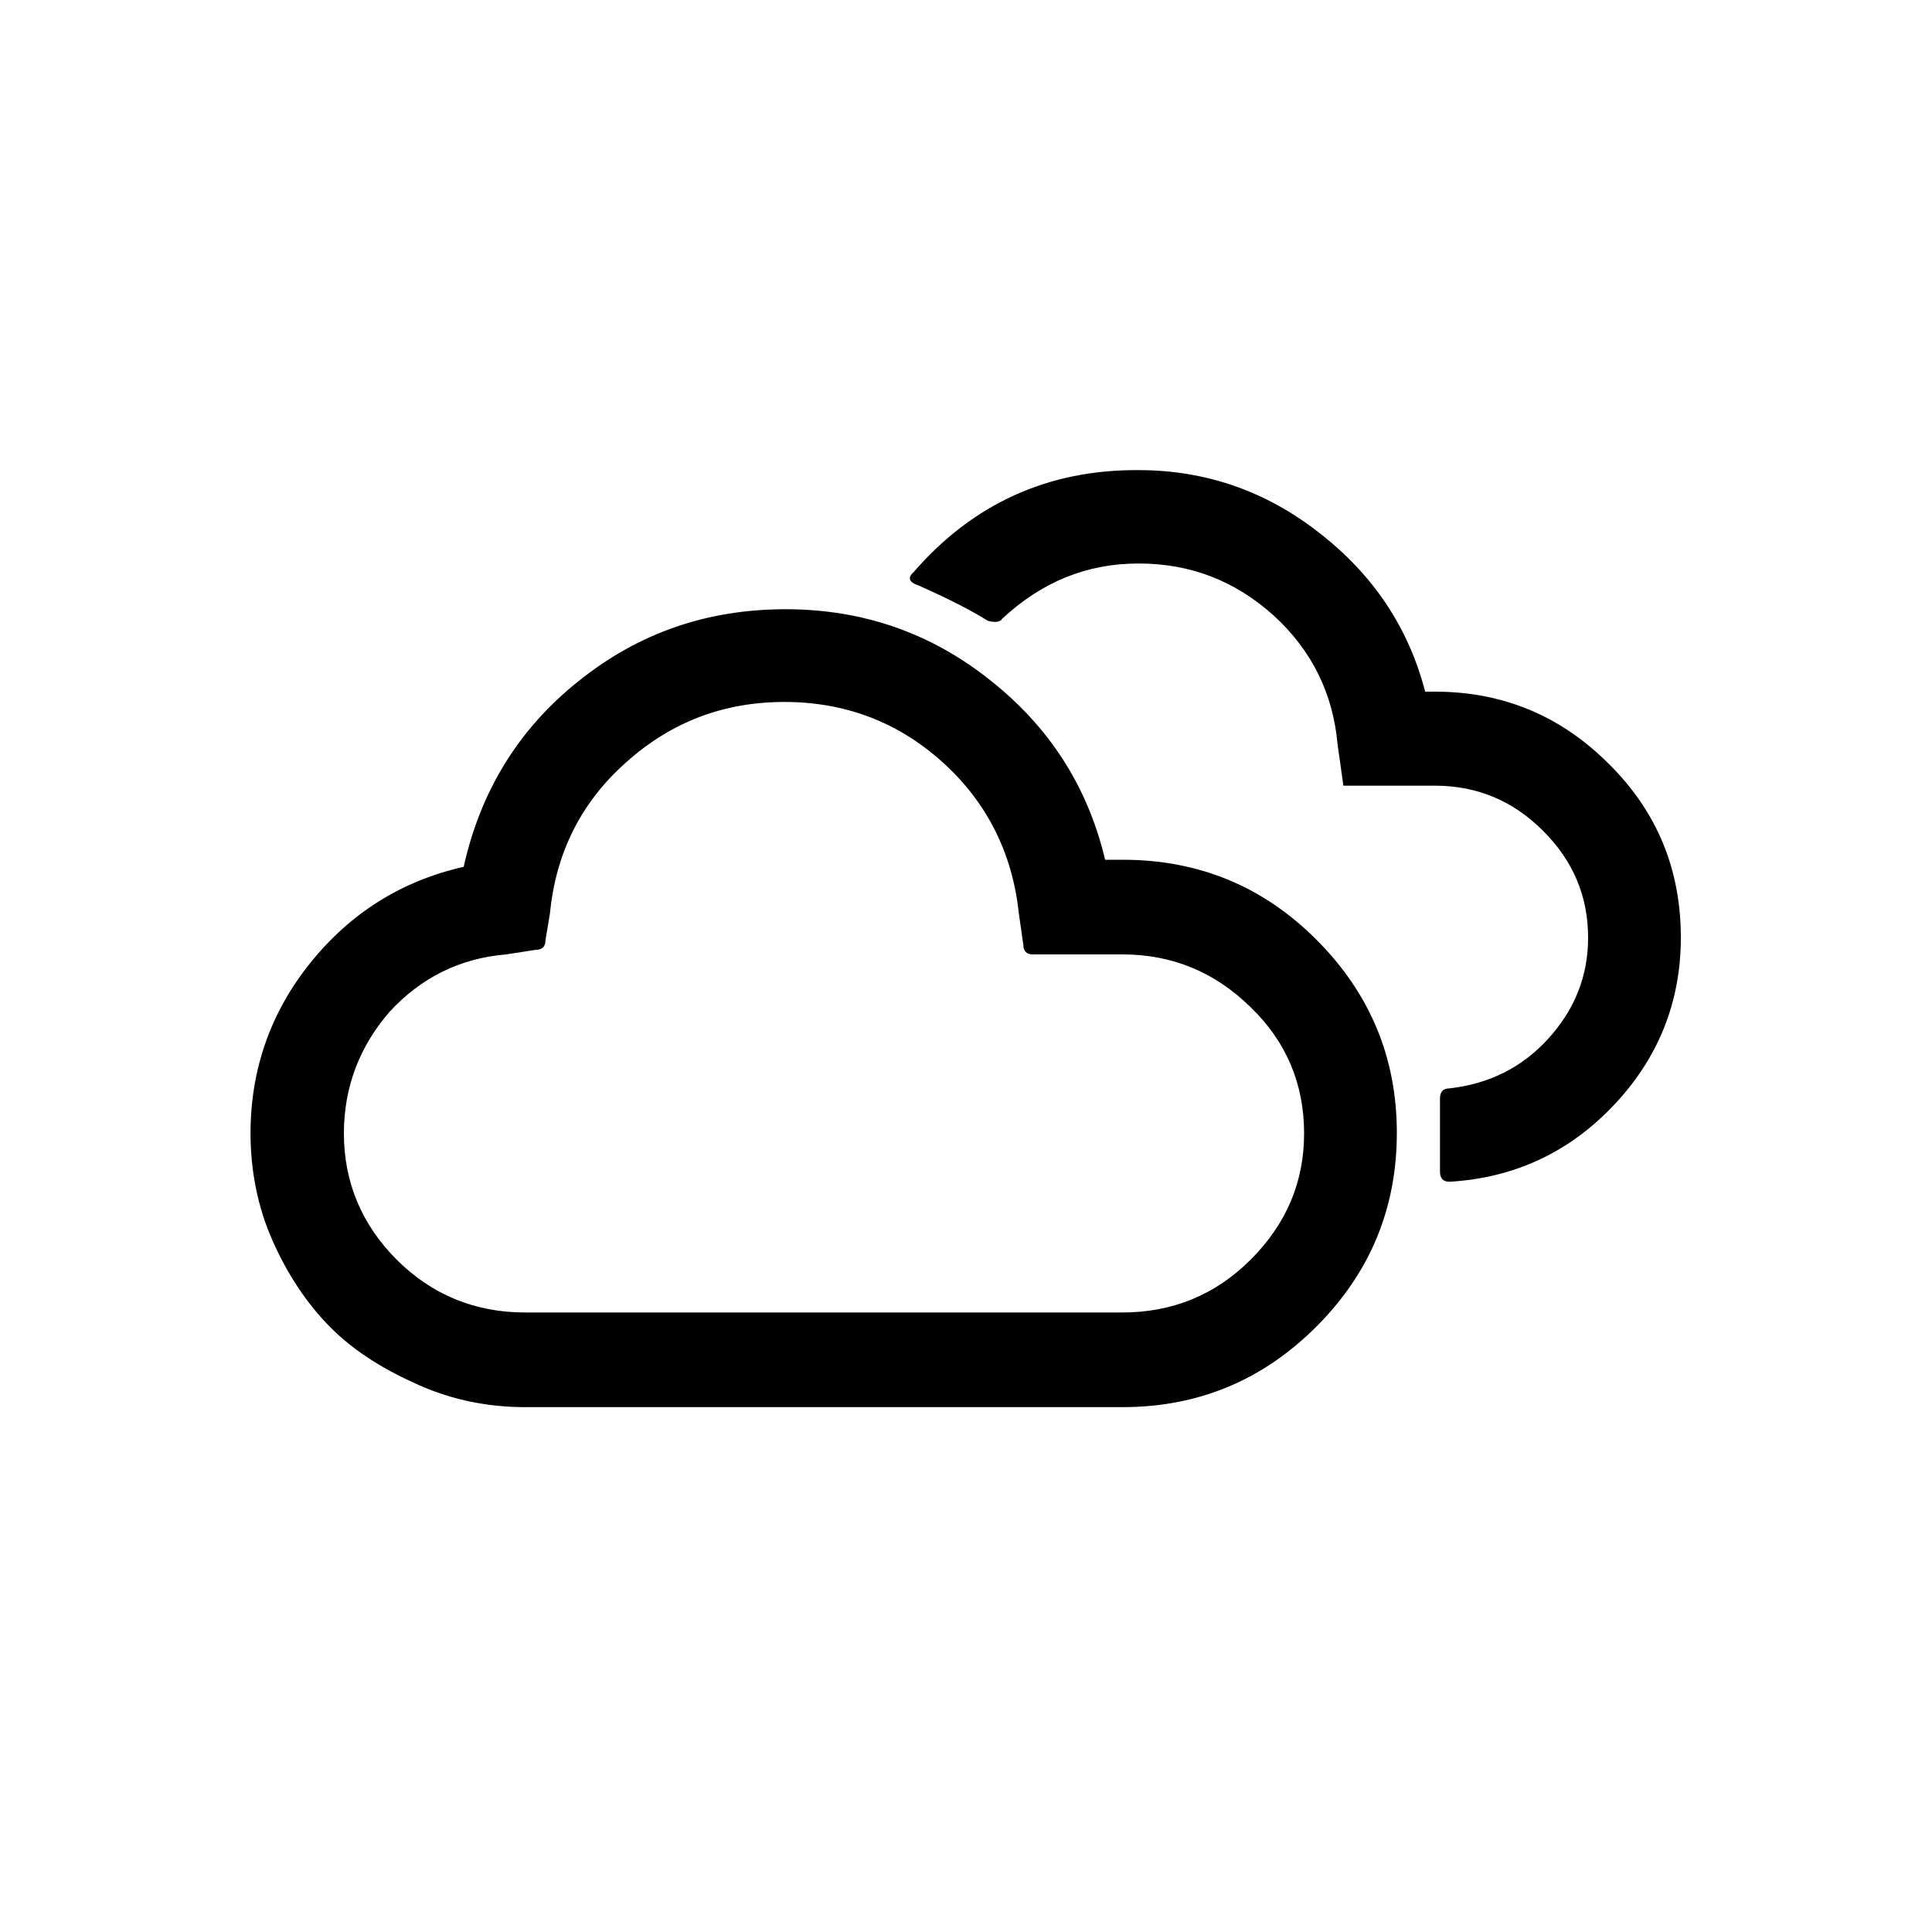
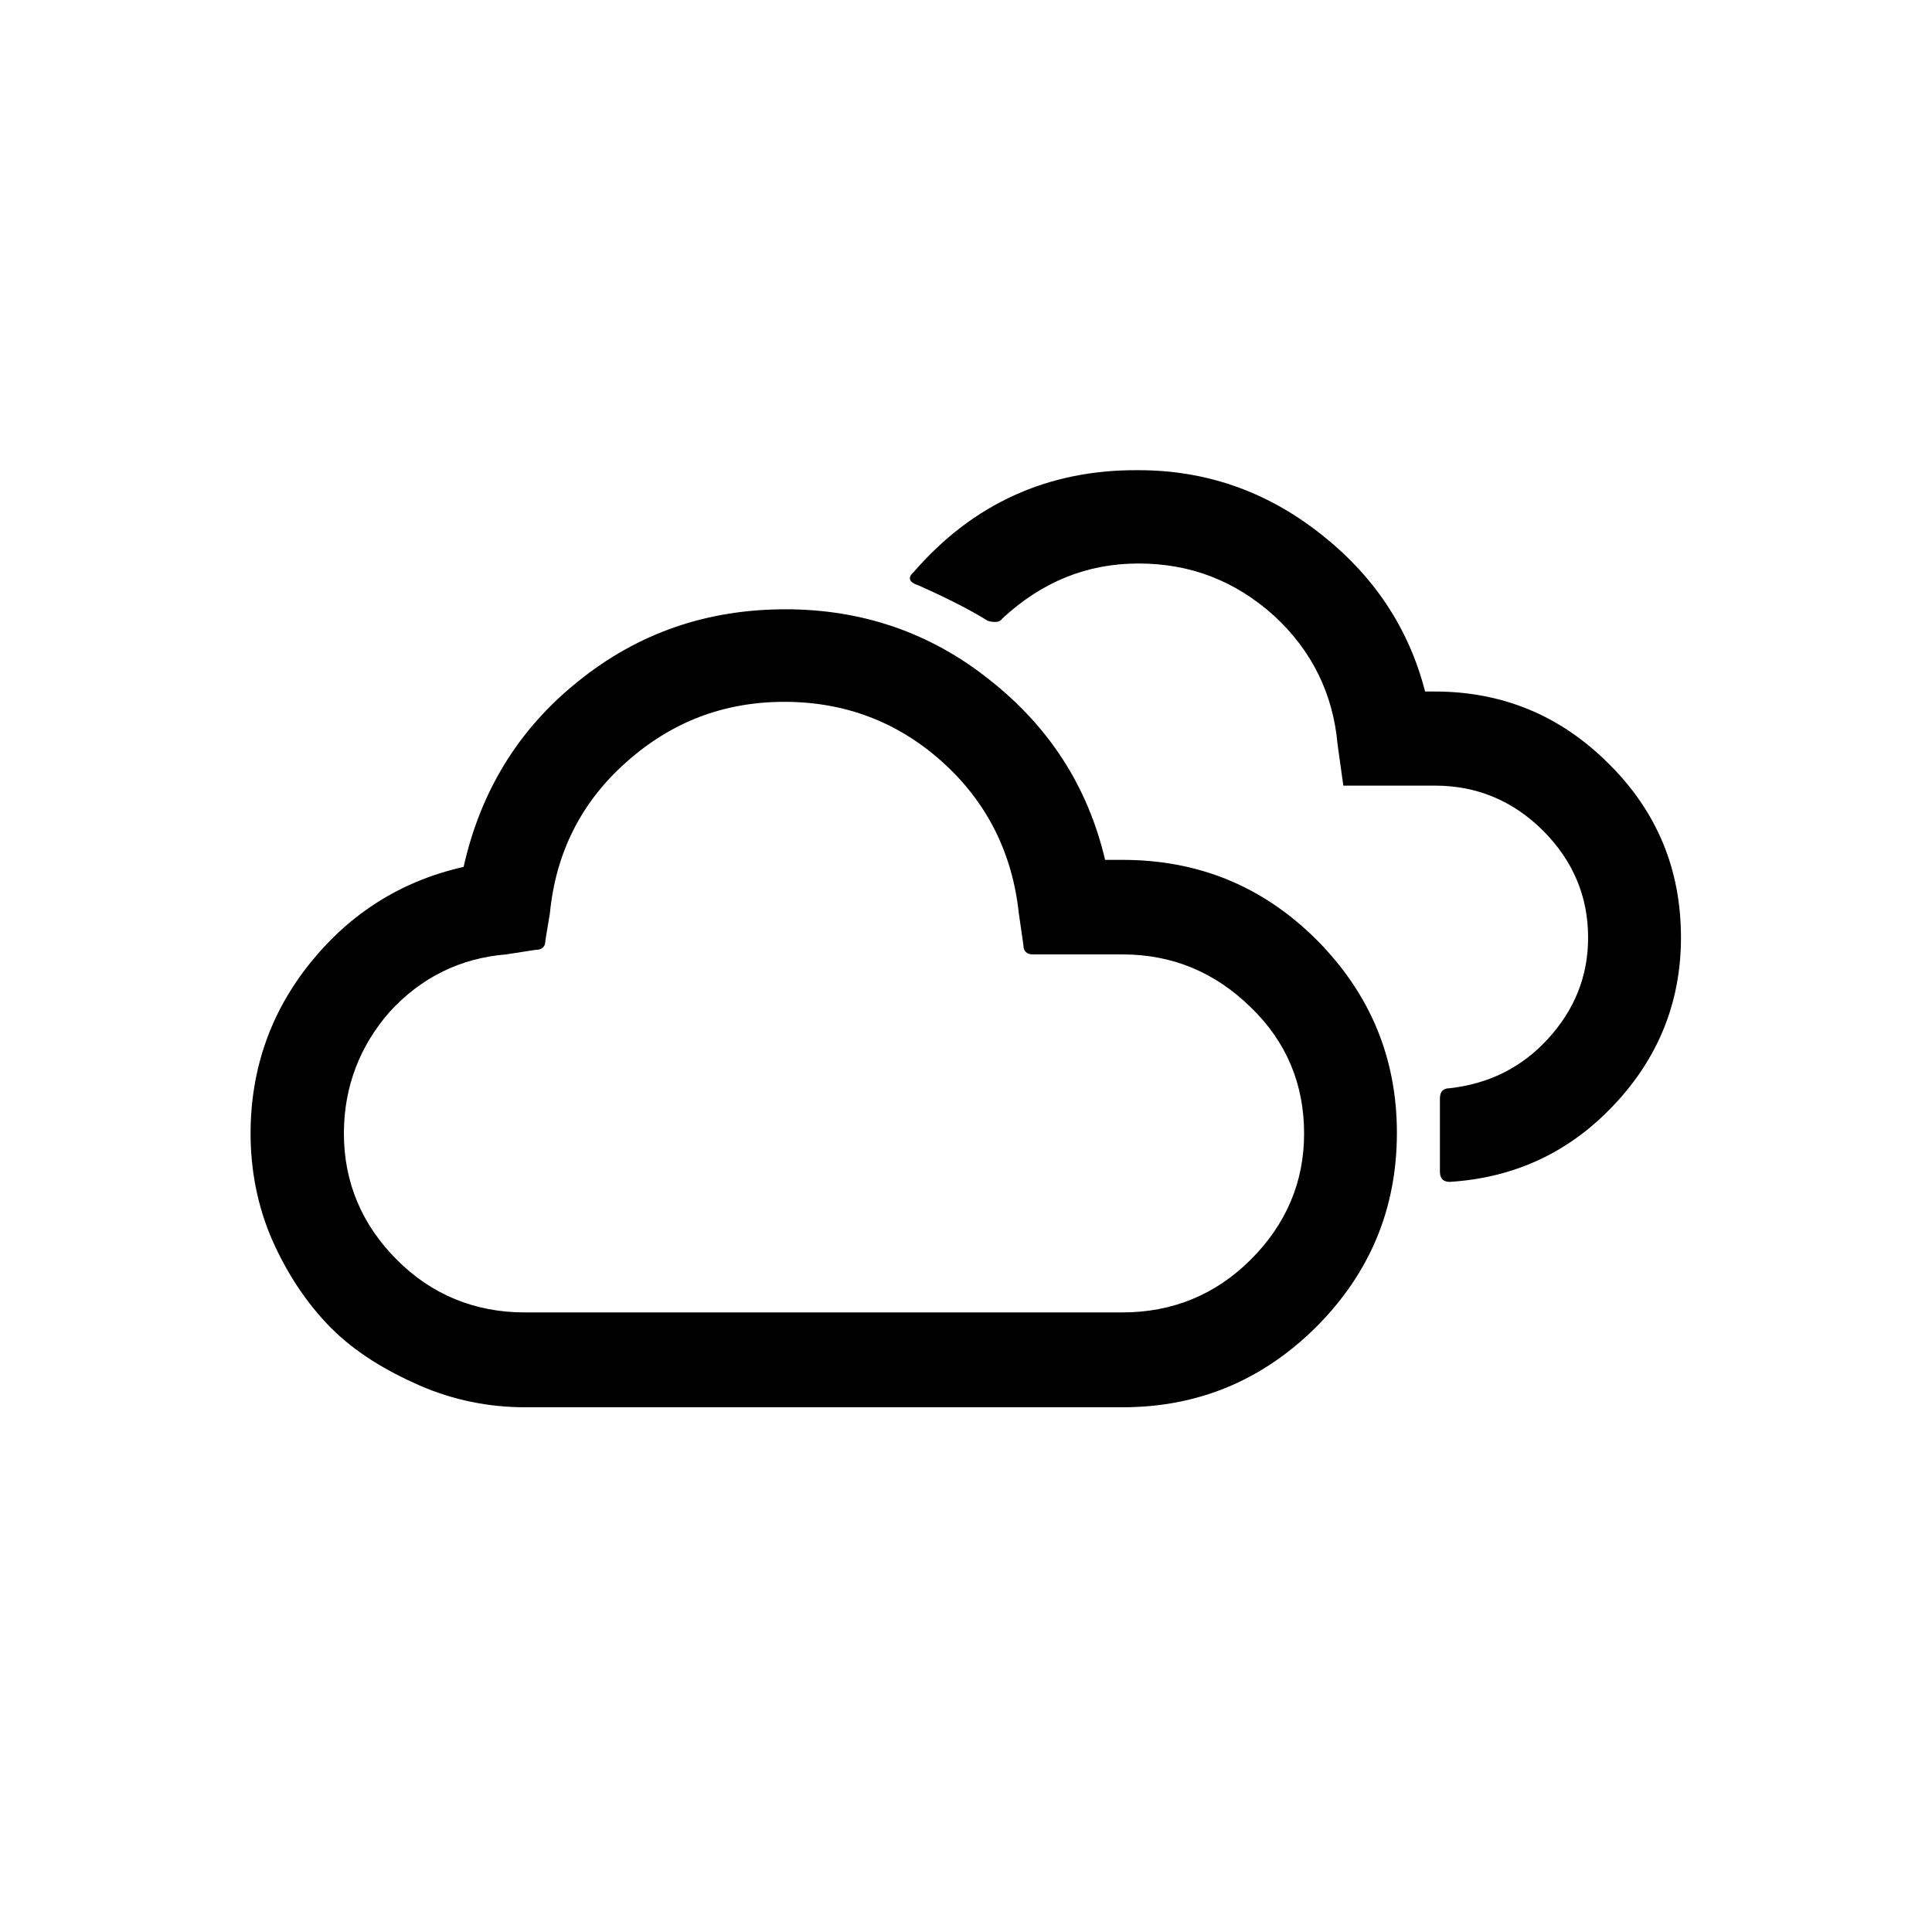
- <svg xmlns="http://www.w3.org/2000/svg" version="1.1" id="Layer_1" x="0px" y="0px" viewBox="0 0 30 30" style="enable-background:new 0 0 30 30;" xml:space="preserve">
-   <path d="M3.89,17.6c0-0.99,0.31-1.88,0.93-2.65s1.41-1.27,2.38-1.49c0.26-1.17,0.85-2.14,1.78-2.88c0.93-0.75,2-1.12,3.22-1.12  c1.18,0,2.24,0.36,3.16,1.09c0.93,0.73,1.53,1.66,1.8,2.8h0.27c1.18,0,2.18,0.41,3.01,1.24s1.25,1.83,1.25,3  c0,1.18-0.42,2.18-1.25,3.01s-1.83,1.25-3.01,1.25H8.16c-0.58,0-1.13-0.11-1.65-0.34S5.52,21,5.14,20.62  c-0.38-0.38-0.68-0.84-0.91-1.36S3.89,18.17,3.89,17.6z M5.34,17.6c0,0.76,0.28,1.42,0.82,1.96s1.21,0.82,1.99,0.82h9.28  c0.77,0,1.44-0.27,1.99-0.82c0.55-0.55,0.83-1.2,0.83-1.96c0-0.76-0.27-1.42-0.83-1.96c-0.55-0.54-1.21-0.82-1.99-0.82h-1.39  c-0.1,0-0.15-0.05-0.15-0.15l-0.07-0.49c-0.1-0.94-0.5-1.73-1.19-2.35s-1.51-0.93-2.45-0.93c-0.94,0-1.76,0.31-2.46,0.94  c-0.7,0.62-1.09,1.41-1.18,2.34l-0.07,0.42c0,0.1-0.05,0.15-0.16,0.15l-0.45,0.07c-0.72,0.06-1.32,0.36-1.81,0.89  C5.59,16.24,5.34,16.87,5.34,17.6z M14.19,8.88c-0.1,0.09-0.08,0.16,0.07,0.21c0.43,0.19,0.79,0.37,1.08,0.55  c0.11,0.03,0.19,0.02,0.22-0.03c0.61-0.57,1.31-0.86,2.12-0.86c0.81,0,1.5,0.27,2.1,0.81c0.59,0.54,0.92,1.21,0.99,2l0.09,0.64h1.42  c0.65,0,1.21,0.23,1.68,0.7c0.47,0.47,0.7,1.02,0.7,1.66c0,0.6-0.21,1.12-0.62,1.57s-0.92,0.7-1.53,0.77c-0.1,0-0.15,0.05-0.15,0.16  v1.13c0,0.11,0.05,0.16,0.15,0.16c1.01-0.06,1.86-0.46,2.55-1.19s1.04-1.6,1.04-2.6c0-1.06-0.37-1.96-1.12-2.7  c-0.75-0.75-1.65-1.12-2.7-1.12h-0.15c-0.26-1-0.81-1.82-1.65-2.47c-0.83-0.65-1.77-0.97-2.8-0.97C16.28,7.29,15.11,7.82,14.19,8.88  z" />
+ <svg xmlns="http://www.w3.org/2000/svg" width="30pt" height="30pt" viewBox="0 0 30 30" version="1.1">
+   <g id="surface51">
+     <path style=" stroke:none;fill-rule:nonzero;fill:rgb(0%,0%,0%);fill-opacity:1;" d="M 3.891 17.602 C 3.891 16.609 4.199 15.719 4.82 14.949 C 5.441 14.18 6.23 13.68 7.199 13.461 C 7.461 12.289 8.051 11.32 8.98 10.578 C 9.91 9.828 10.98 9.461 12.199 9.461 C 13.379 9.461 14.441 9.82 15.359 10.551 C 16.289 11.281 16.891 12.211 17.16 13.352 L 17.43 13.352 C 18.609 13.352 19.609 13.762 20.441 14.59 C 21.27 15.422 21.691 16.422 21.691 17.59 C 21.691 18.77 21.27 19.77 20.441 20.602 C 19.609 21.43 18.609 21.852 17.43 21.852 L 8.16 21.852 C 7.578 21.852 7.031 21.738 6.512 21.512 C 5.988 21.281 5.52 21 5.141 20.621 C 4.762 20.238 4.461 19.781 4.23 19.262 C 4 18.738 3.891 18.172 3.891 17.602 Z M 5.34 17.602 C 5.34 18.359 5.621 19.02 6.16 19.559 C 6.699 20.102 7.371 20.379 8.148 20.379 L 17.43 20.379 C 18.199 20.379 18.871 20.109 19.422 19.559 C 19.969 19.012 20.25 18.359 20.25 17.602 C 20.25 16.84 19.98 16.18 19.422 15.641 C 18.871 15.102 18.211 14.82 17.43 14.82 L 16.039 14.82 C 15.941 14.82 15.891 14.77 15.891 14.672 L 15.82 14.18 C 15.719 13.238 15.32 12.449 14.629 11.828 C 13.941 11.211 13.121 10.898 12.18 10.898 C 11.238 10.898 10.422 11.211 9.719 11.84 C 9.02 12.461 8.629 13.25 8.539 14.18 L 8.469 14.602 C 8.469 14.699 8.422 14.75 8.309 14.75 L 7.859 14.82 C 7.141 14.879 6.539 15.18 6.051 15.711 C 5.59 16.238 5.34 16.871 5.34 17.602 Z M 14.191 8.879 C 14.09 8.969 14.109 9.039 14.262 9.09 C 14.691 9.281 15.051 9.461 15.34 9.641 C 15.449 9.672 15.531 9.66 15.559 9.609 C 16.172 9.039 16.871 8.75 17.68 8.75 C 18.488 8.75 19.18 9.02 19.781 9.559 C 20.371 10.102 20.699 10.77 20.77 11.559 L 20.859 12.199 L 22.281 12.199 C 22.93 12.199 23.488 12.43 23.961 12.898 C 24.43 13.371 24.66 13.922 24.66 14.559 C 24.66 15.16 24.449 15.68 24.039 16.129 C 23.629 16.578 23.121 16.828 22.512 16.898 C 22.41 16.898 22.359 16.949 22.359 17.059 L 22.359 18.191 C 22.359 18.301 22.41 18.352 22.512 18.352 C 23.52 18.289 24.371 17.891 25.059 17.16 C 25.75 16.43 26.102 15.559 26.102 14.559 C 26.102 13.5 25.73 12.602 24.98 11.859 C 24.23 11.109 23.328 10.738 22.281 10.738 L 22.129 10.738 C 21.871 9.738 21.32 8.922 20.48 8.27 C 19.648 7.621 18.711 7.301 17.68 7.301 C 16.281 7.289 15.109 7.82 14.191 8.879 Z M 14.191 8.879 " />
+   </g>
</svg>
